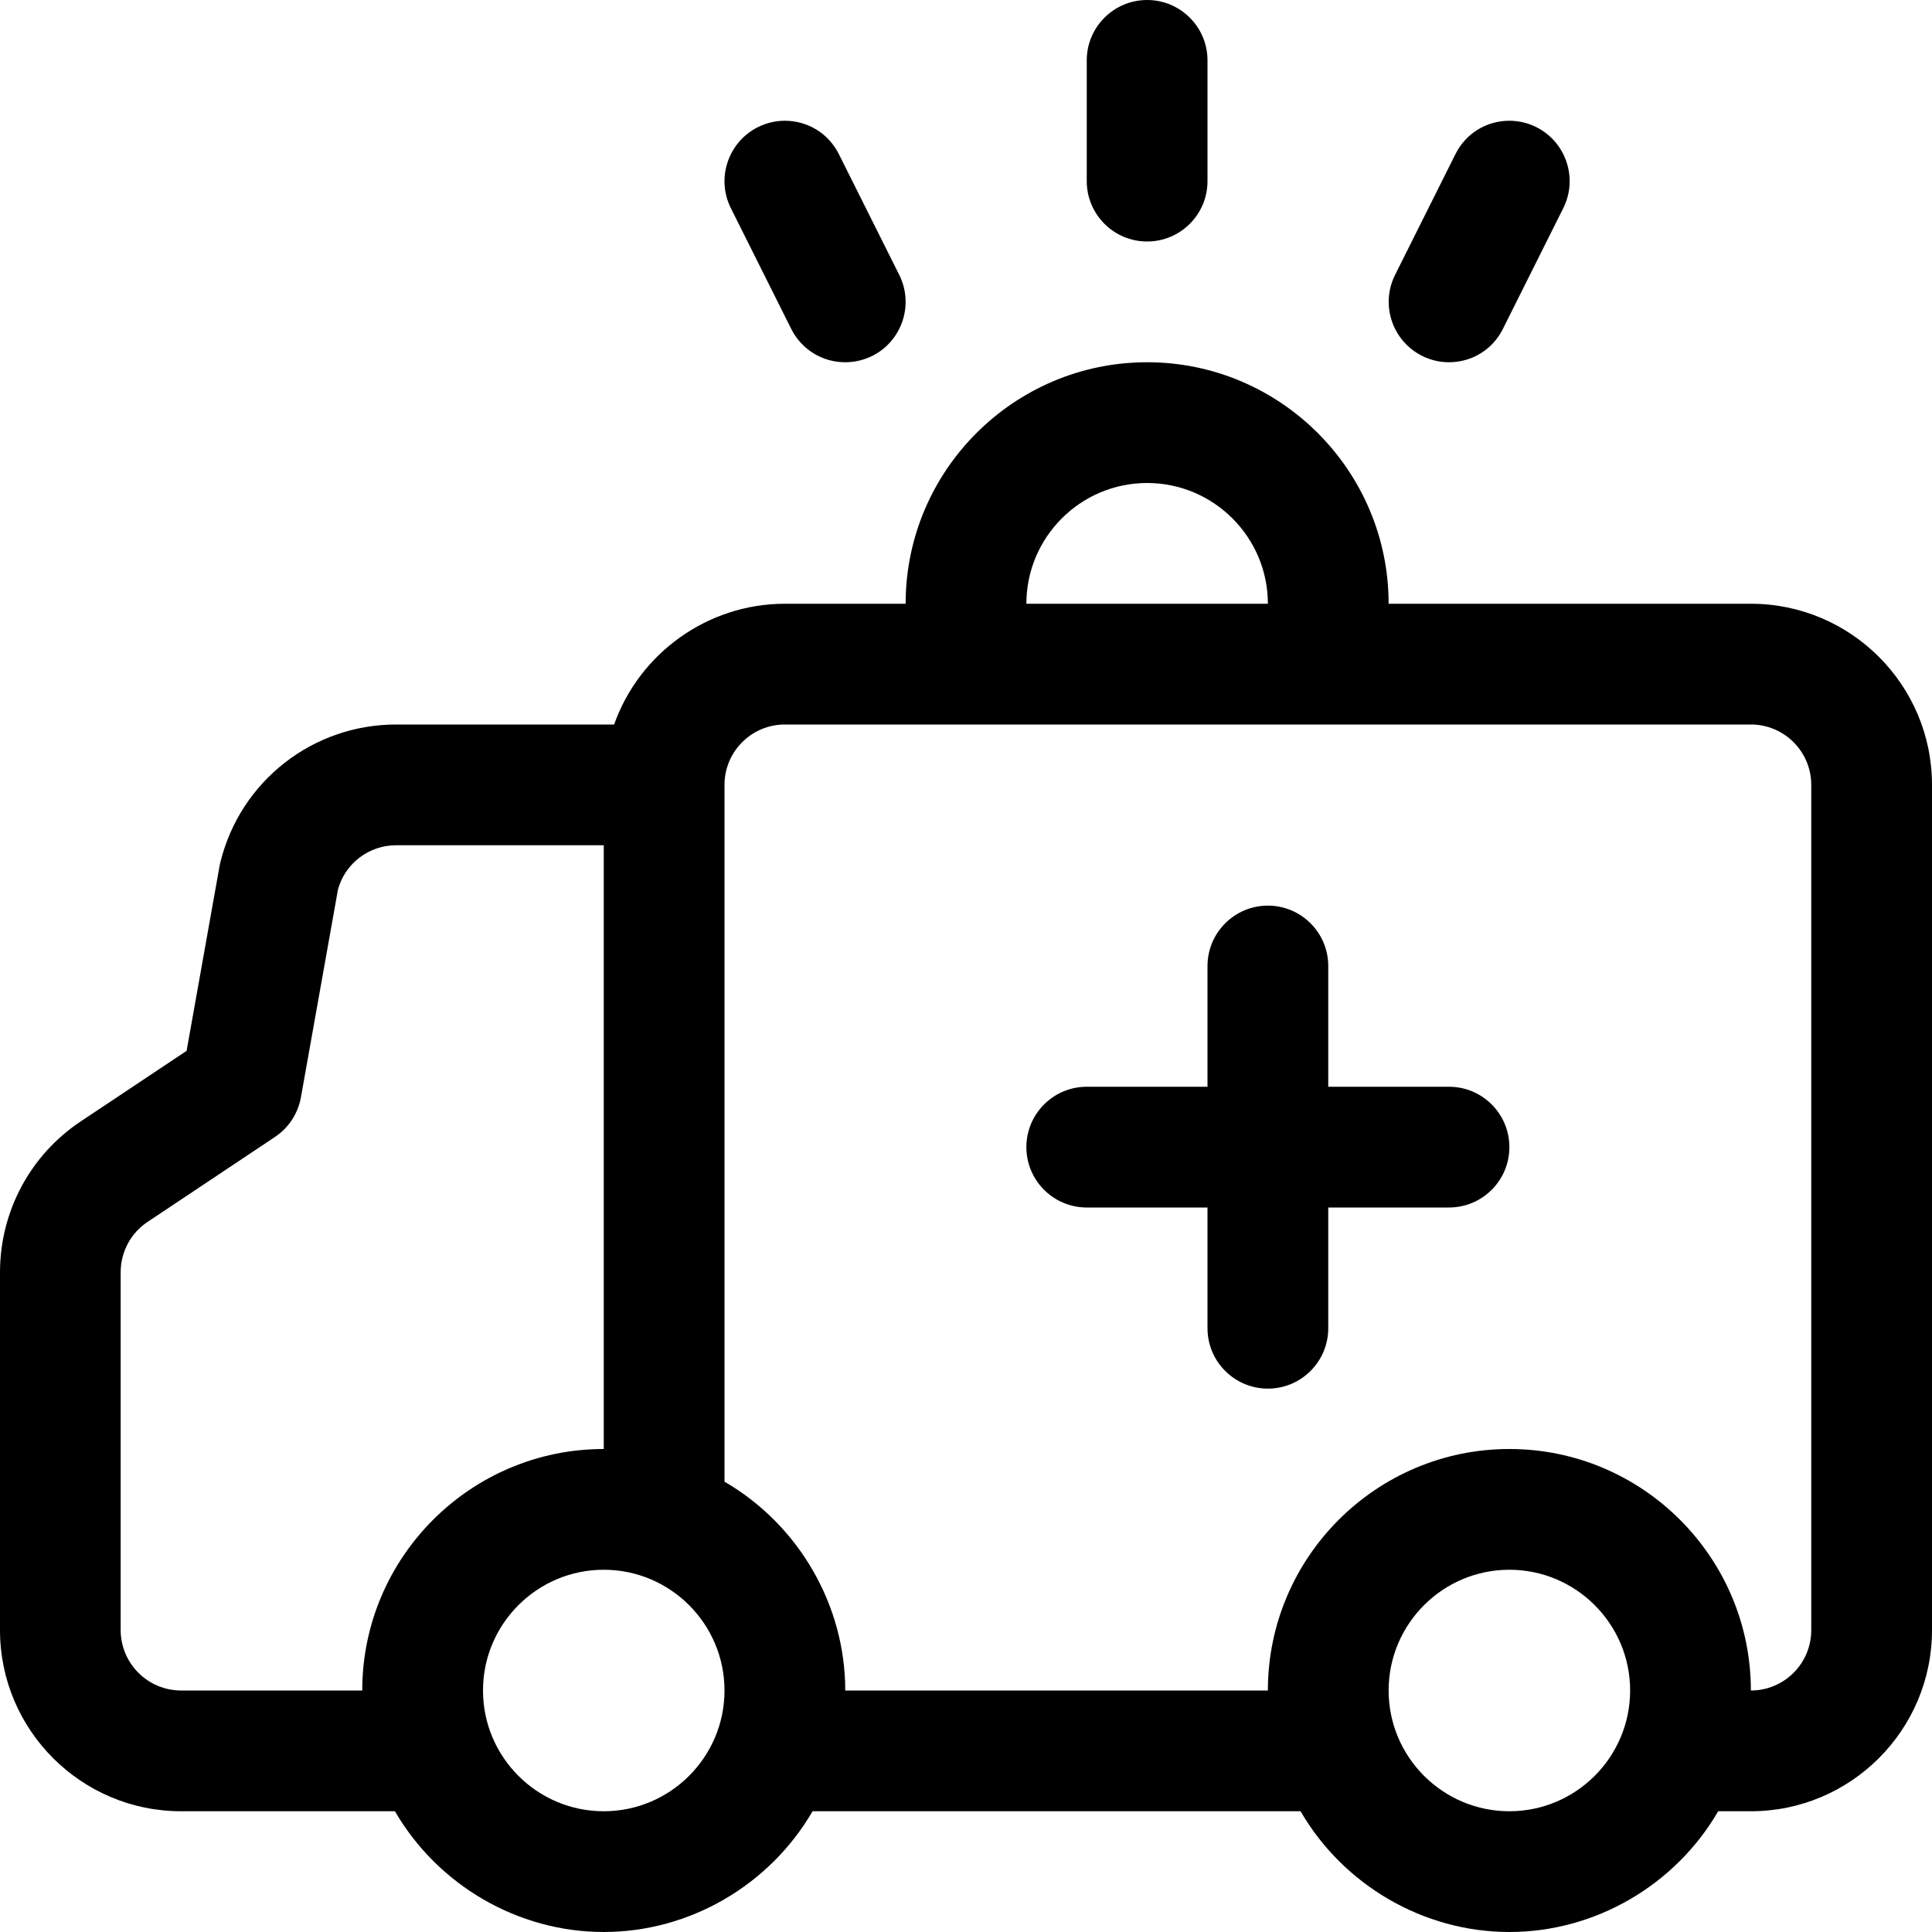
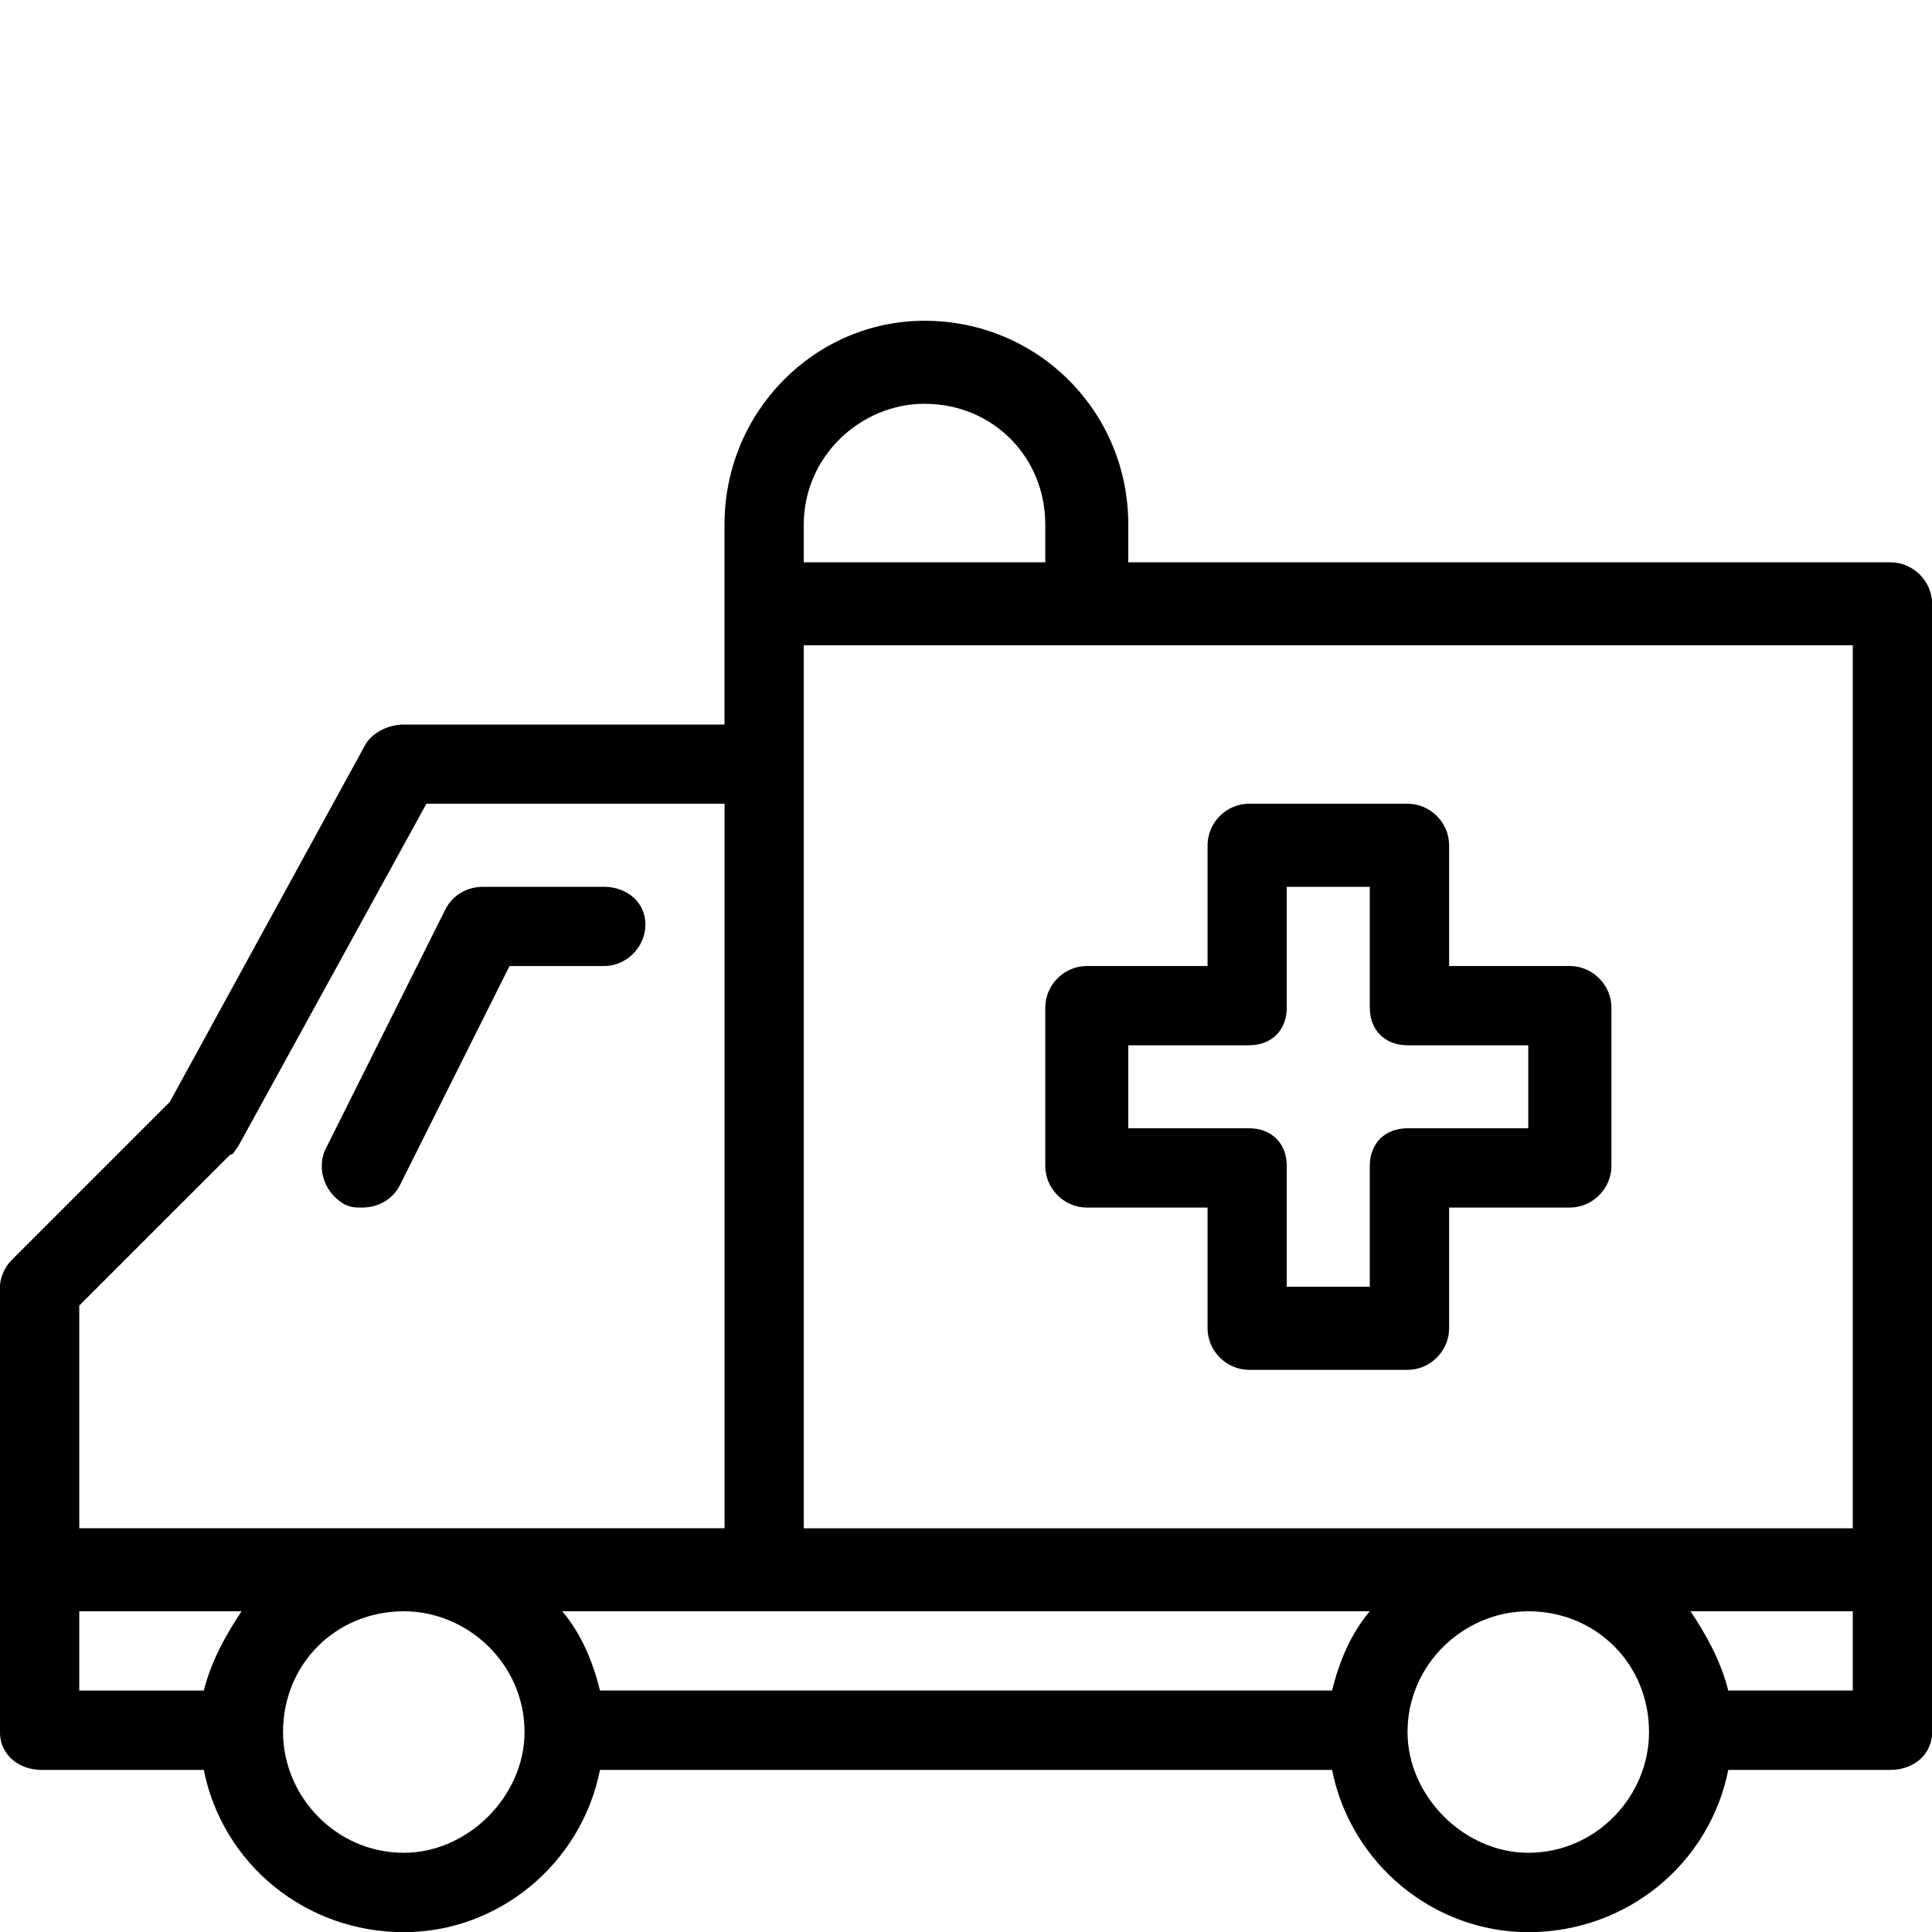
- <svg xmlns="http://www.w3.org/2000/svg" viewBox="0 0 24 24">
-   <path d="M18.75 24c-1.067 0-2.061-.582-2.594-1.5h-6.062C9.561 23.418 8.567 24 7.5 24s-2.061-.582-2.594-1.5H2.25C1.009 22.5 0 21.491 0 20.25V15.8c.002-.753.376-1.452 1.002-1.869l1.316-.877.41-2.299c.003-.016.006-.033.011-.05C2.989 9.701 3.887 9 4.921 9h2.708c.313-.885 1.161-1.5 2.121-1.5h1.5c0-1.654 1.346-3 3-3s3 1.346 3 3h4.5C22.991 7.5 24 8.509 24 9.75v10.5c0 1.241-1.009 2.25-2.25 2.25h-.406c-.533.918-1.527 1.5-2.594 1.5zm0-4.5c-.827 0-1.5.673-1.5 1.5s.673 1.5 1.5 1.5 1.5-.673 1.5-1.5-.673-1.5-1.5-1.5zm-11.25 0c-.827 0-1.5.673-1.5 1.5s.673 1.5 1.5 1.5S9 21.827 9 21s-.673-1.5-1.5-1.5zM21.75 21c.414 0 .75-.336.75-.75V9.75c0-.414-.336-.75-.75-.75h-12c-.414 0-.75.336-.75.75v8.656c.918.533 1.5 1.527 1.5 2.594h5.25c0-1.654 1.346-3 3-3s3 1.346 3 3zM3.738 13.632c-.036.2-.153.38-.323.492l-1.582 1.055c-.209.139-.333.372-.334.623v4.448c.001.414.337.75.751.75H4.5c0-1.654 1.346-3 3-3v-7.5H4.921c-.337 0-.632.224-.722.547l-.461 2.585zM15.75 7.5c0-.827-.673-1.5-1.5-1.5s-1.5.673-1.5 1.5h3z" />
-   <path d="M15.75 17.25c-.414 0-.75-.336-.75-.75V15h-1.5c-.414 0-.75-.336-.75-.75s.336-.75.75-.75H15V12c0-.414.336-.75.75-.75s.75.336.75.75v1.5H18c.414 0 .75.336.75.75s-.336.75-.75.75h-1.5v1.5c0 .414-.336.75-.75.75zM14.25 3c-.414 0-.75-.336-.75-.75V.75c0-.414.336-.75.75-.75s.75.336.75.75v1.5c0 .414-.336.75-.75.75zM18 4.5c-.115 0-.231-.027-.334-.079-.37-.185-.521-.636-.336-1.006l.75-1.5c.127-.256.384-.415.67-.415.115 0 .231.027.334.079.37.185.521.636.336 1.006l-.75 1.5c-.127.256-.384.415-.67.415zM10.5 4.5c-.286 0-.543-.159-.671-.414l-.75-1.5c-.185-.37-.034-.821.335-1.006.105-.053.22-.08.336-.08.286 0 .543.159.671.415l.75 1.5c.185.37.034.821-.335 1.006-.105.052-.22.079-.336.079z" />
+ <svg xmlns="http://www.w3.org/2000/svg" version="1.1" width="32" height="32" viewBox="0 0 32 32">
+   <path d="M31.313 9.313h-12.625v-0.625c0-1.875-1.5-3.375-3.375-3.375-1.813 0-3.313 1.5-3.313 3.375v3.313h-5.313c-0.25 0-0.5 0.125-0.625 0.313l-3.25 5.938-2.625 2.625c-0.125 0.125-0.188 0.313-0.188 0.438v7.375c0 0.375 0.313 0.625 0.688 0.625h2.688c0.313 1.563 1.688 2.688 3.313 2.688 1.563 0 2.938-1.125 3.25-2.688h12.125c0.313 1.563 1.688 2.688 3.25 2.688 1.625 0 3-1.125 3.313-2.688h2.688c0.375 0 0.688-0.25 0.688-0.625v-18.688c0-0.375-0.313-0.688-0.688-0.688zM30.688 25.313h-17.375v-14.625h17.375zM22.063 28h-12.125c-0.125-0.5-0.313-0.938-0.625-1.313h13.375c-0.313 0.375-0.5 0.813-0.625 1.313zM13.313 8.688c0-1.125 0.938-2 2-2 1.125 0 2 0.875 2 2v0.625h-4zM3.813 19.125c0.063 0 0.063-0.063 0.125-0.125l3.125-5.688h4.938v12h-10.688v-3.688zM1.313 26.688h2.688c-0.25 0.375-0.5 0.813-0.625 1.313h-2.063zM6.688 30.688c-1.125 0-2-0.938-2-2 0-1.125 0.875-2 2-2 1.063 0 2 0.875 2 2 0 1.063-0.938 2-2 2zM25.313 30.688c-1.063 0-2-0.938-2-2 0-1.125 0.938-2 2-2 1.125 0 2 0.875 2 2 0 1.063-0.875 2-2 2zM28.625 28c-0.125-0.5-0.375-0.938-0.625-1.313h2.688v1.313zM5.688 19.938c0.125 0.063 0.188 0.063 0.313 0.063 0.25 0 0.5-0.125 0.625-0.375l1.813-3.625h1.563c0.375 0 0.688-0.313 0.688-0.688s-0.313-0.625-0.688-0.625h-2c-0.25 0-0.5 0.125-0.625 0.375l-2 4c-0.125 0.313 0 0.688 0.313 0.875zM17.313 16.688v2.625c0 0.375 0.313 0.688 0.688 0.688h2v2c0 0.375 0.313 0.688 0.688 0.688h2.625c0.375 0 0.688-0.313 0.688-0.688v-2h2c0.375 0 0.688-0.313 0.688-0.688v-2.625c0-0.375-0.313-0.688-0.688-0.688h-2v-2c0-0.375-0.313-0.688-0.688-0.688h-2.625c-0.375 0-0.688 0.313-0.688 0.688v2h-2c-0.375 0-0.688 0.313-0.688 0.688zM18.688 17.313h2c0.375 0 0.625-0.25 0.625-0.625v-2h1.375v2c0 0.375 0.25 0.625 0.625 0.625h2v1.375h-2c-0.375 0-0.625 0.25-0.625 0.625v2h-1.375v-2c0-0.375-0.25-0.625-0.625-0.625h-2z" />
</svg>
